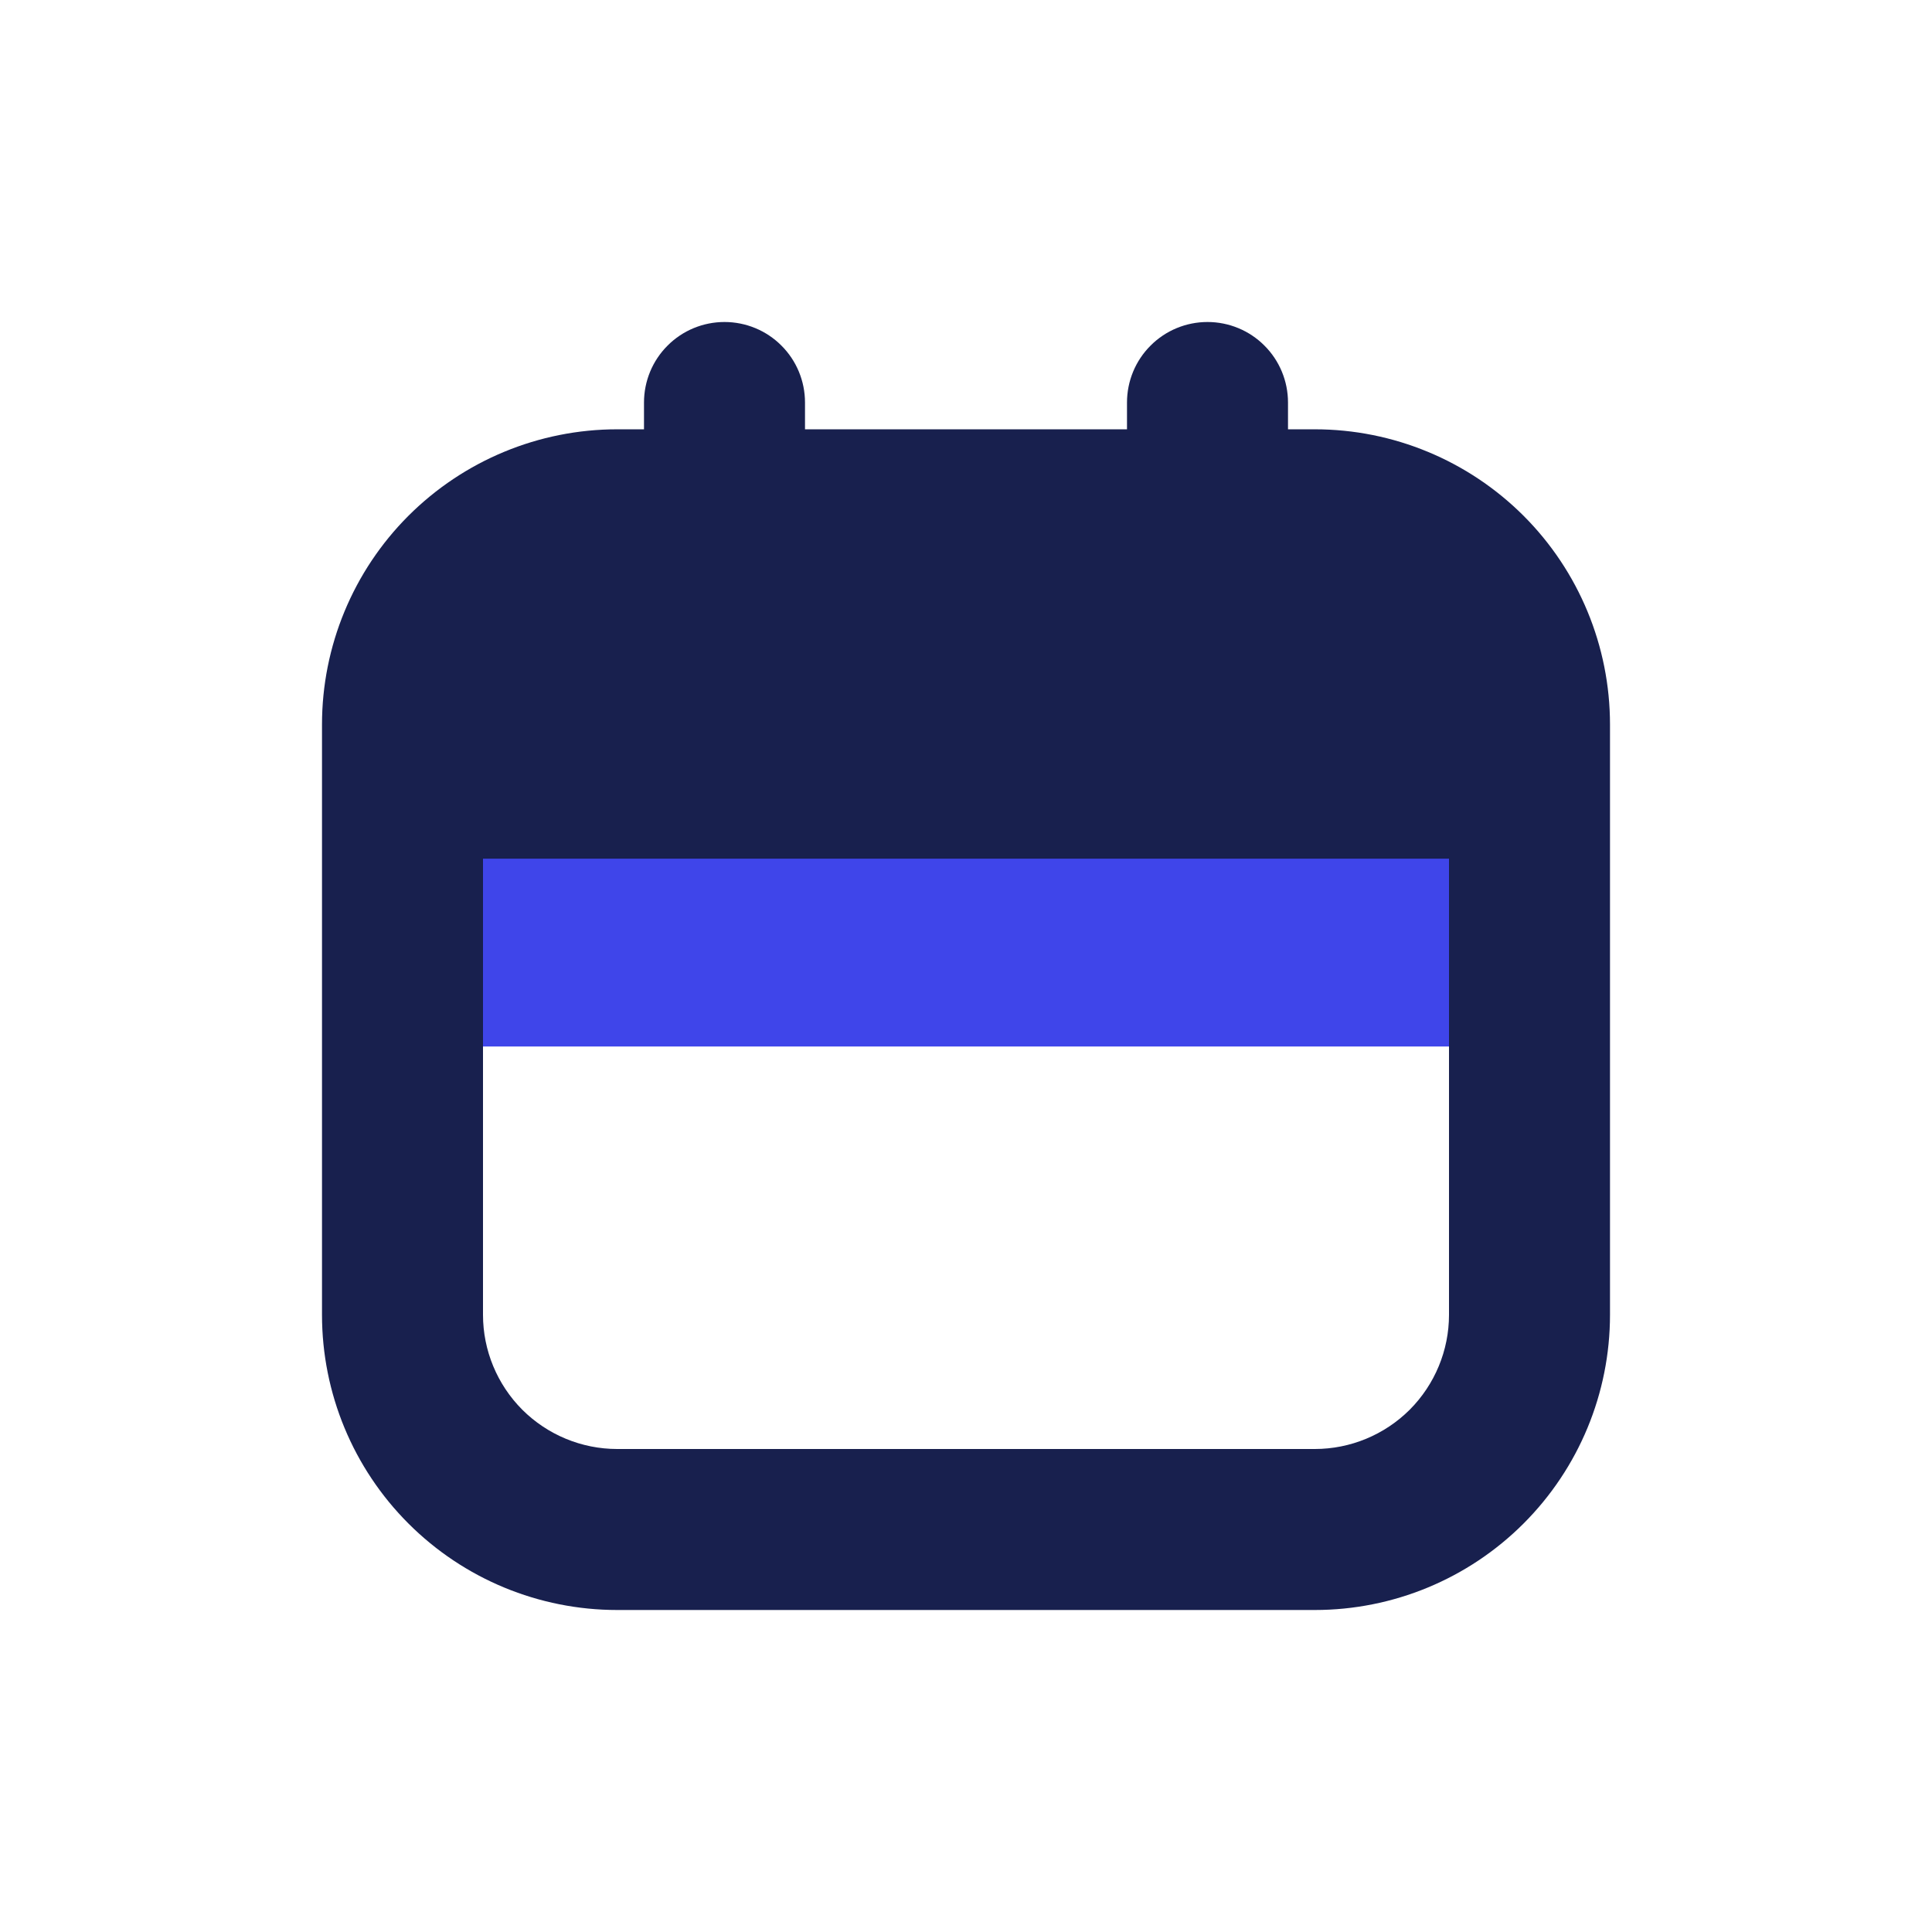
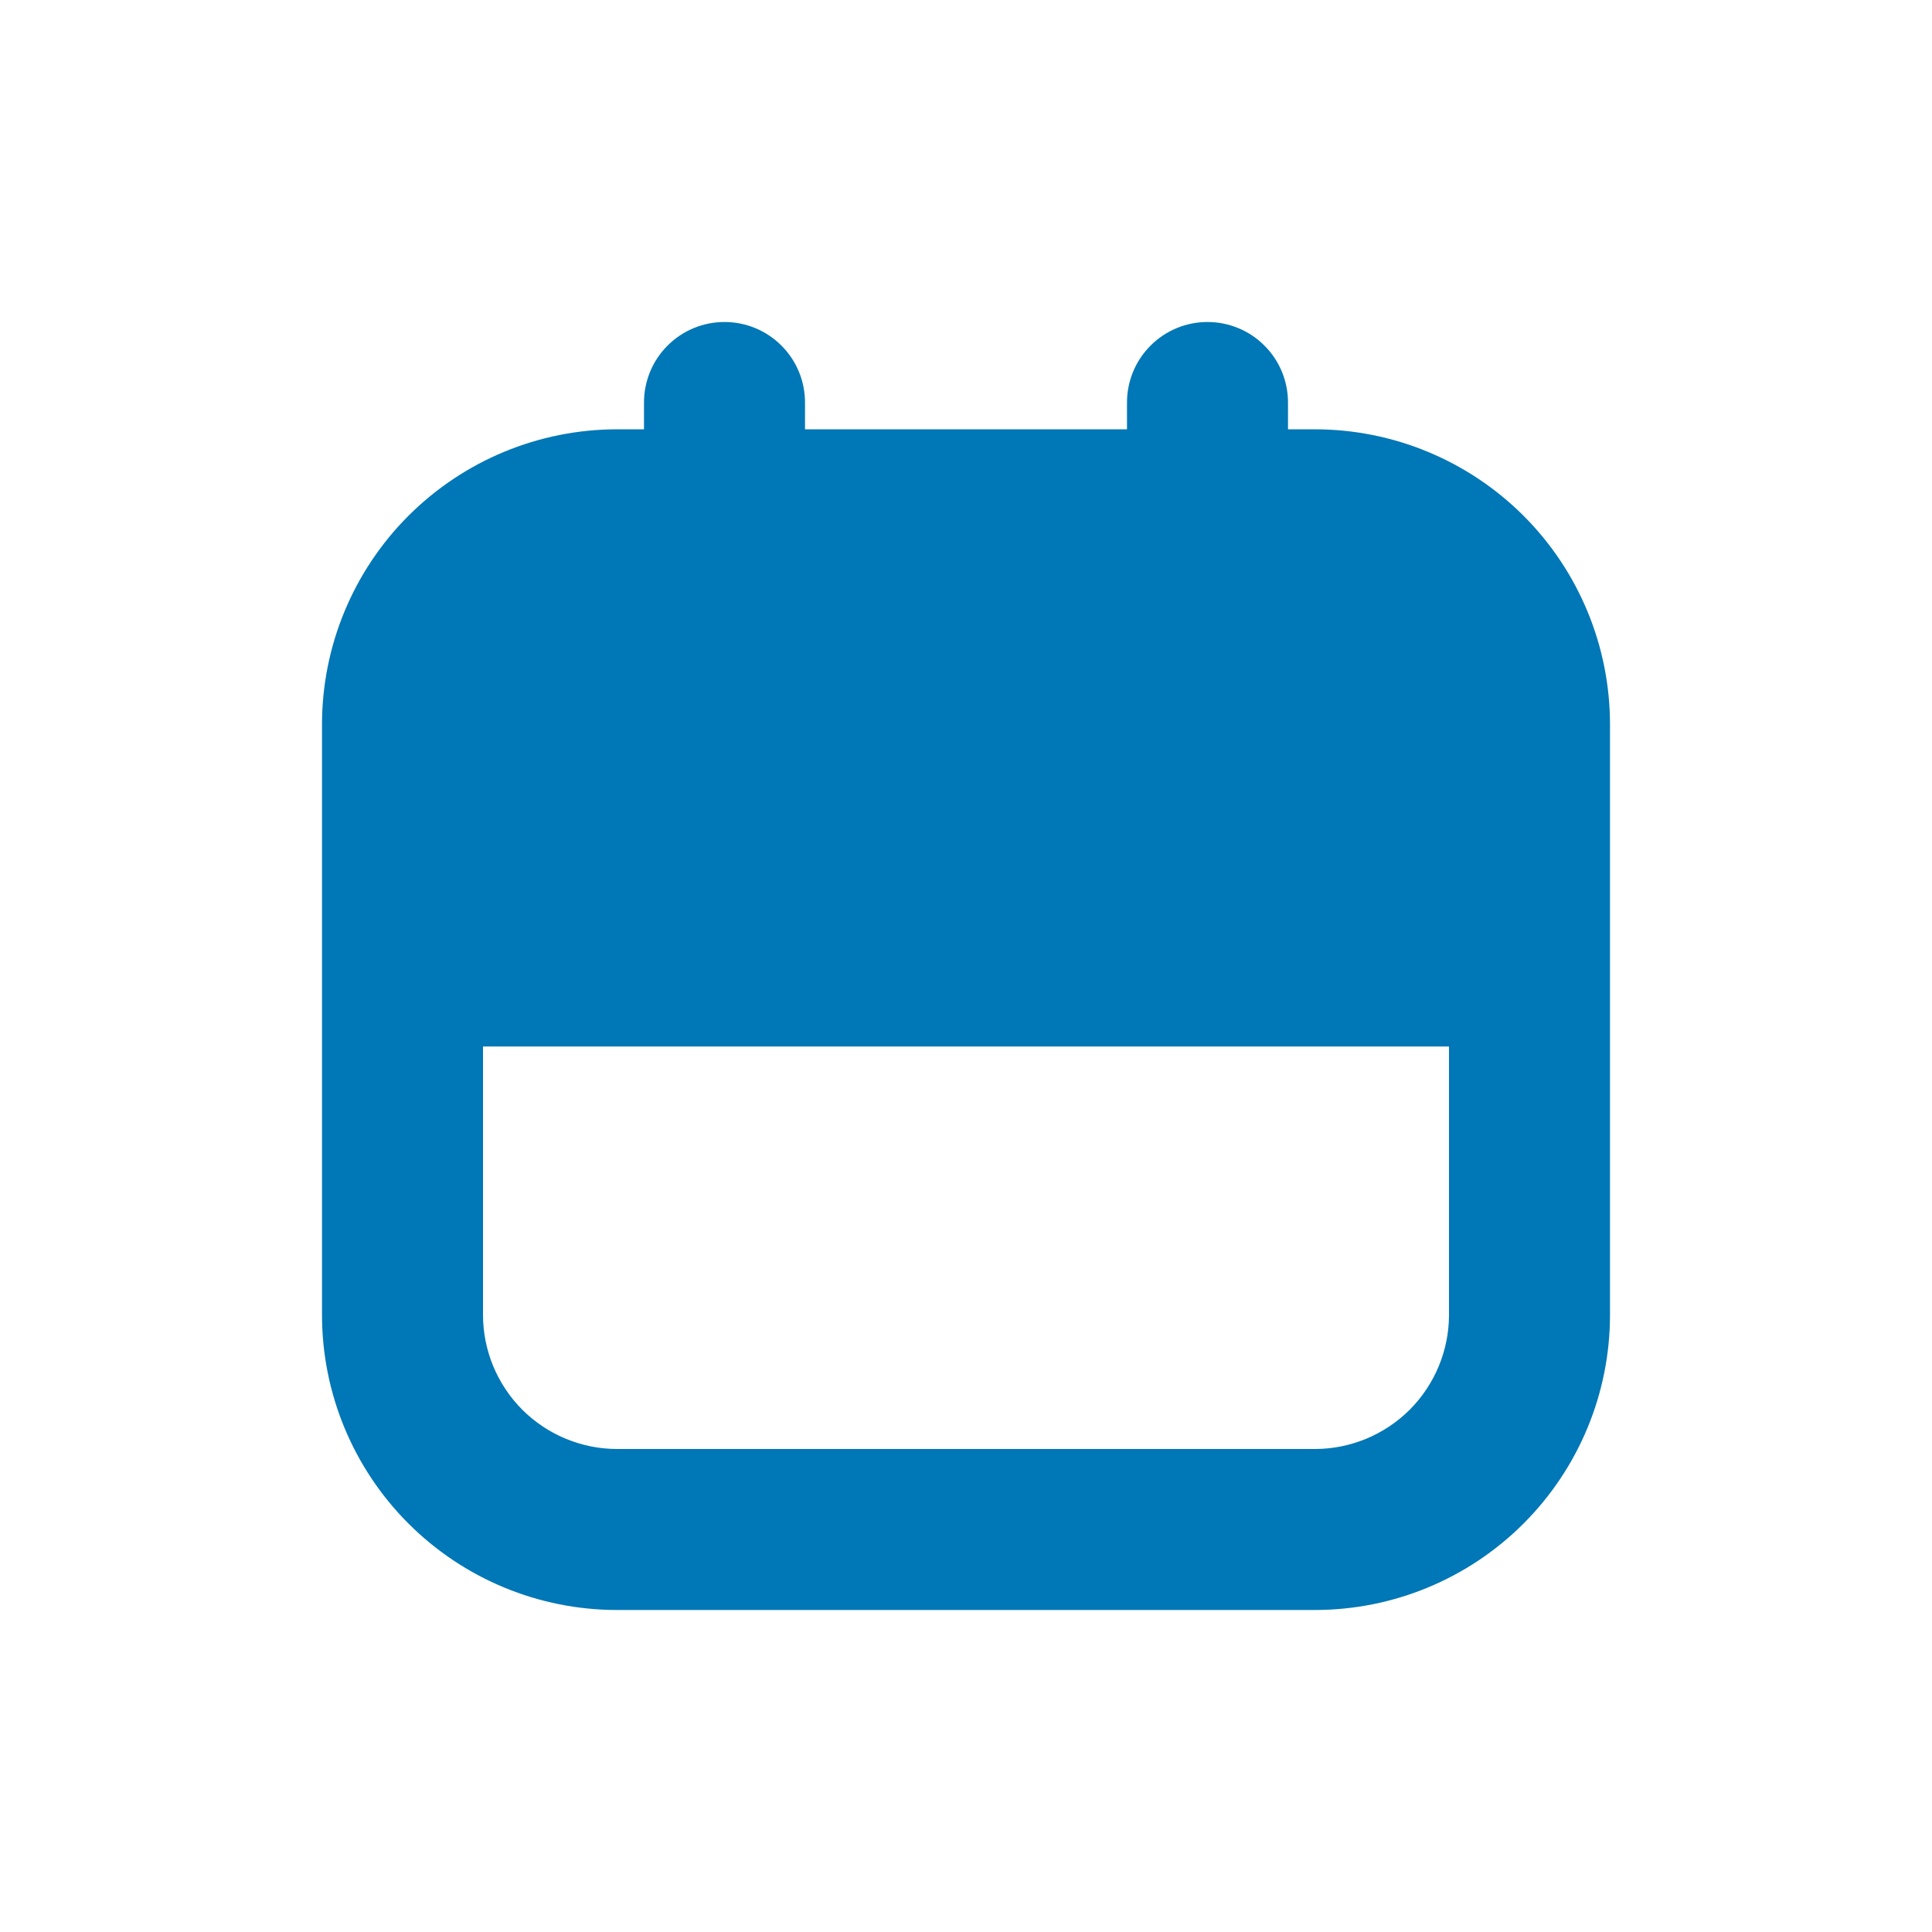
<svg xmlns="http://www.w3.org/2000/svg" width="24" height="24" viewBox="0 0 24 24" fill="none">
-   <rect x="6" y="10" width="12" height="3" fill="#3F45EA" />
-   <path d="M16.333 5.333H16V5C16 4.735 15.895 4.48 15.707 4.293C15.52 4.105 15.265 4 15 4C14.735 4 14.48 4.105 14.293 4.293C14.105 4.48 14 4.735 14 5V5.333H10V5C10 4.735 9.895 4.48 9.707 4.293C9.52 4.105 9.265 4 9 4C8.735 4 8.48 4.105 8.293 4.293C8.105 4.48 8 4.735 8 5V5.333H7.667C6.694 5.333 5.762 5.72 5.074 6.407C4.386 7.095 4 8.028 4 9L4 16.333C4 17.306 4.386 18.238 5.074 18.926C5.762 19.614 6.694 20 7.667 20H16.333C17.306 20 18.238 19.614 18.926 18.926C19.614 18.238 20 17.306 20 16.333V9C20 8.028 19.614 7.095 18.926 6.407C18.238 5.72 17.306 5.333 16.333 5.333ZM16.333 18H7.667C7.225 18 6.801 17.824 6.488 17.512C6.176 17.199 6 16.775 6 16.333V10.667H18V16.333C18 16.775 17.824 17.199 17.512 17.512C17.199 17.824 16.775 18 16.333 18Z" fill="#18204E" />
+   <rect x="6" y="10" width="12" height="3" fill="#0077B6" />
+   <path d="M16.333 5.333H16V5C16 4.735 15.895 4.48 15.707 4.293C15.52 4.105 15.265 4 15 4C14.735 4 14.48 4.105 14.293 4.293C14.105 4.48 14 4.735 14 5V5.333H10V5C10 4.735 9.895 4.48 9.707 4.293C9.52 4.105 9.265 4 9 4C8.735 4 8.48 4.105 8.293 4.293C8.105 4.48 8 4.735 8 5V5.333H7.667C6.694 5.333 5.762 5.72 5.074 6.407C4.386 7.095 4 8.028 4 9L4 16.333C4 17.306 4.386 18.238 5.074 18.926C5.762 19.614 6.694 20 7.667 20H16.333C17.306 20 18.238 19.614 18.926 18.926C19.614 18.238 20 17.306 20 16.333V9C20 8.028 19.614 7.095 18.926 6.407C18.238 5.72 17.306 5.333 16.333 5.333ZM16.333 18H7.667C7.225 18 6.801 17.824 6.488 17.512C6.176 17.199 6 16.775 6 16.333V10.667H18V16.333C18 16.775 17.824 17.199 17.512 17.512C17.199 17.824 16.775 18 16.333 18Z" fill="#0077B6" />
</svg>
